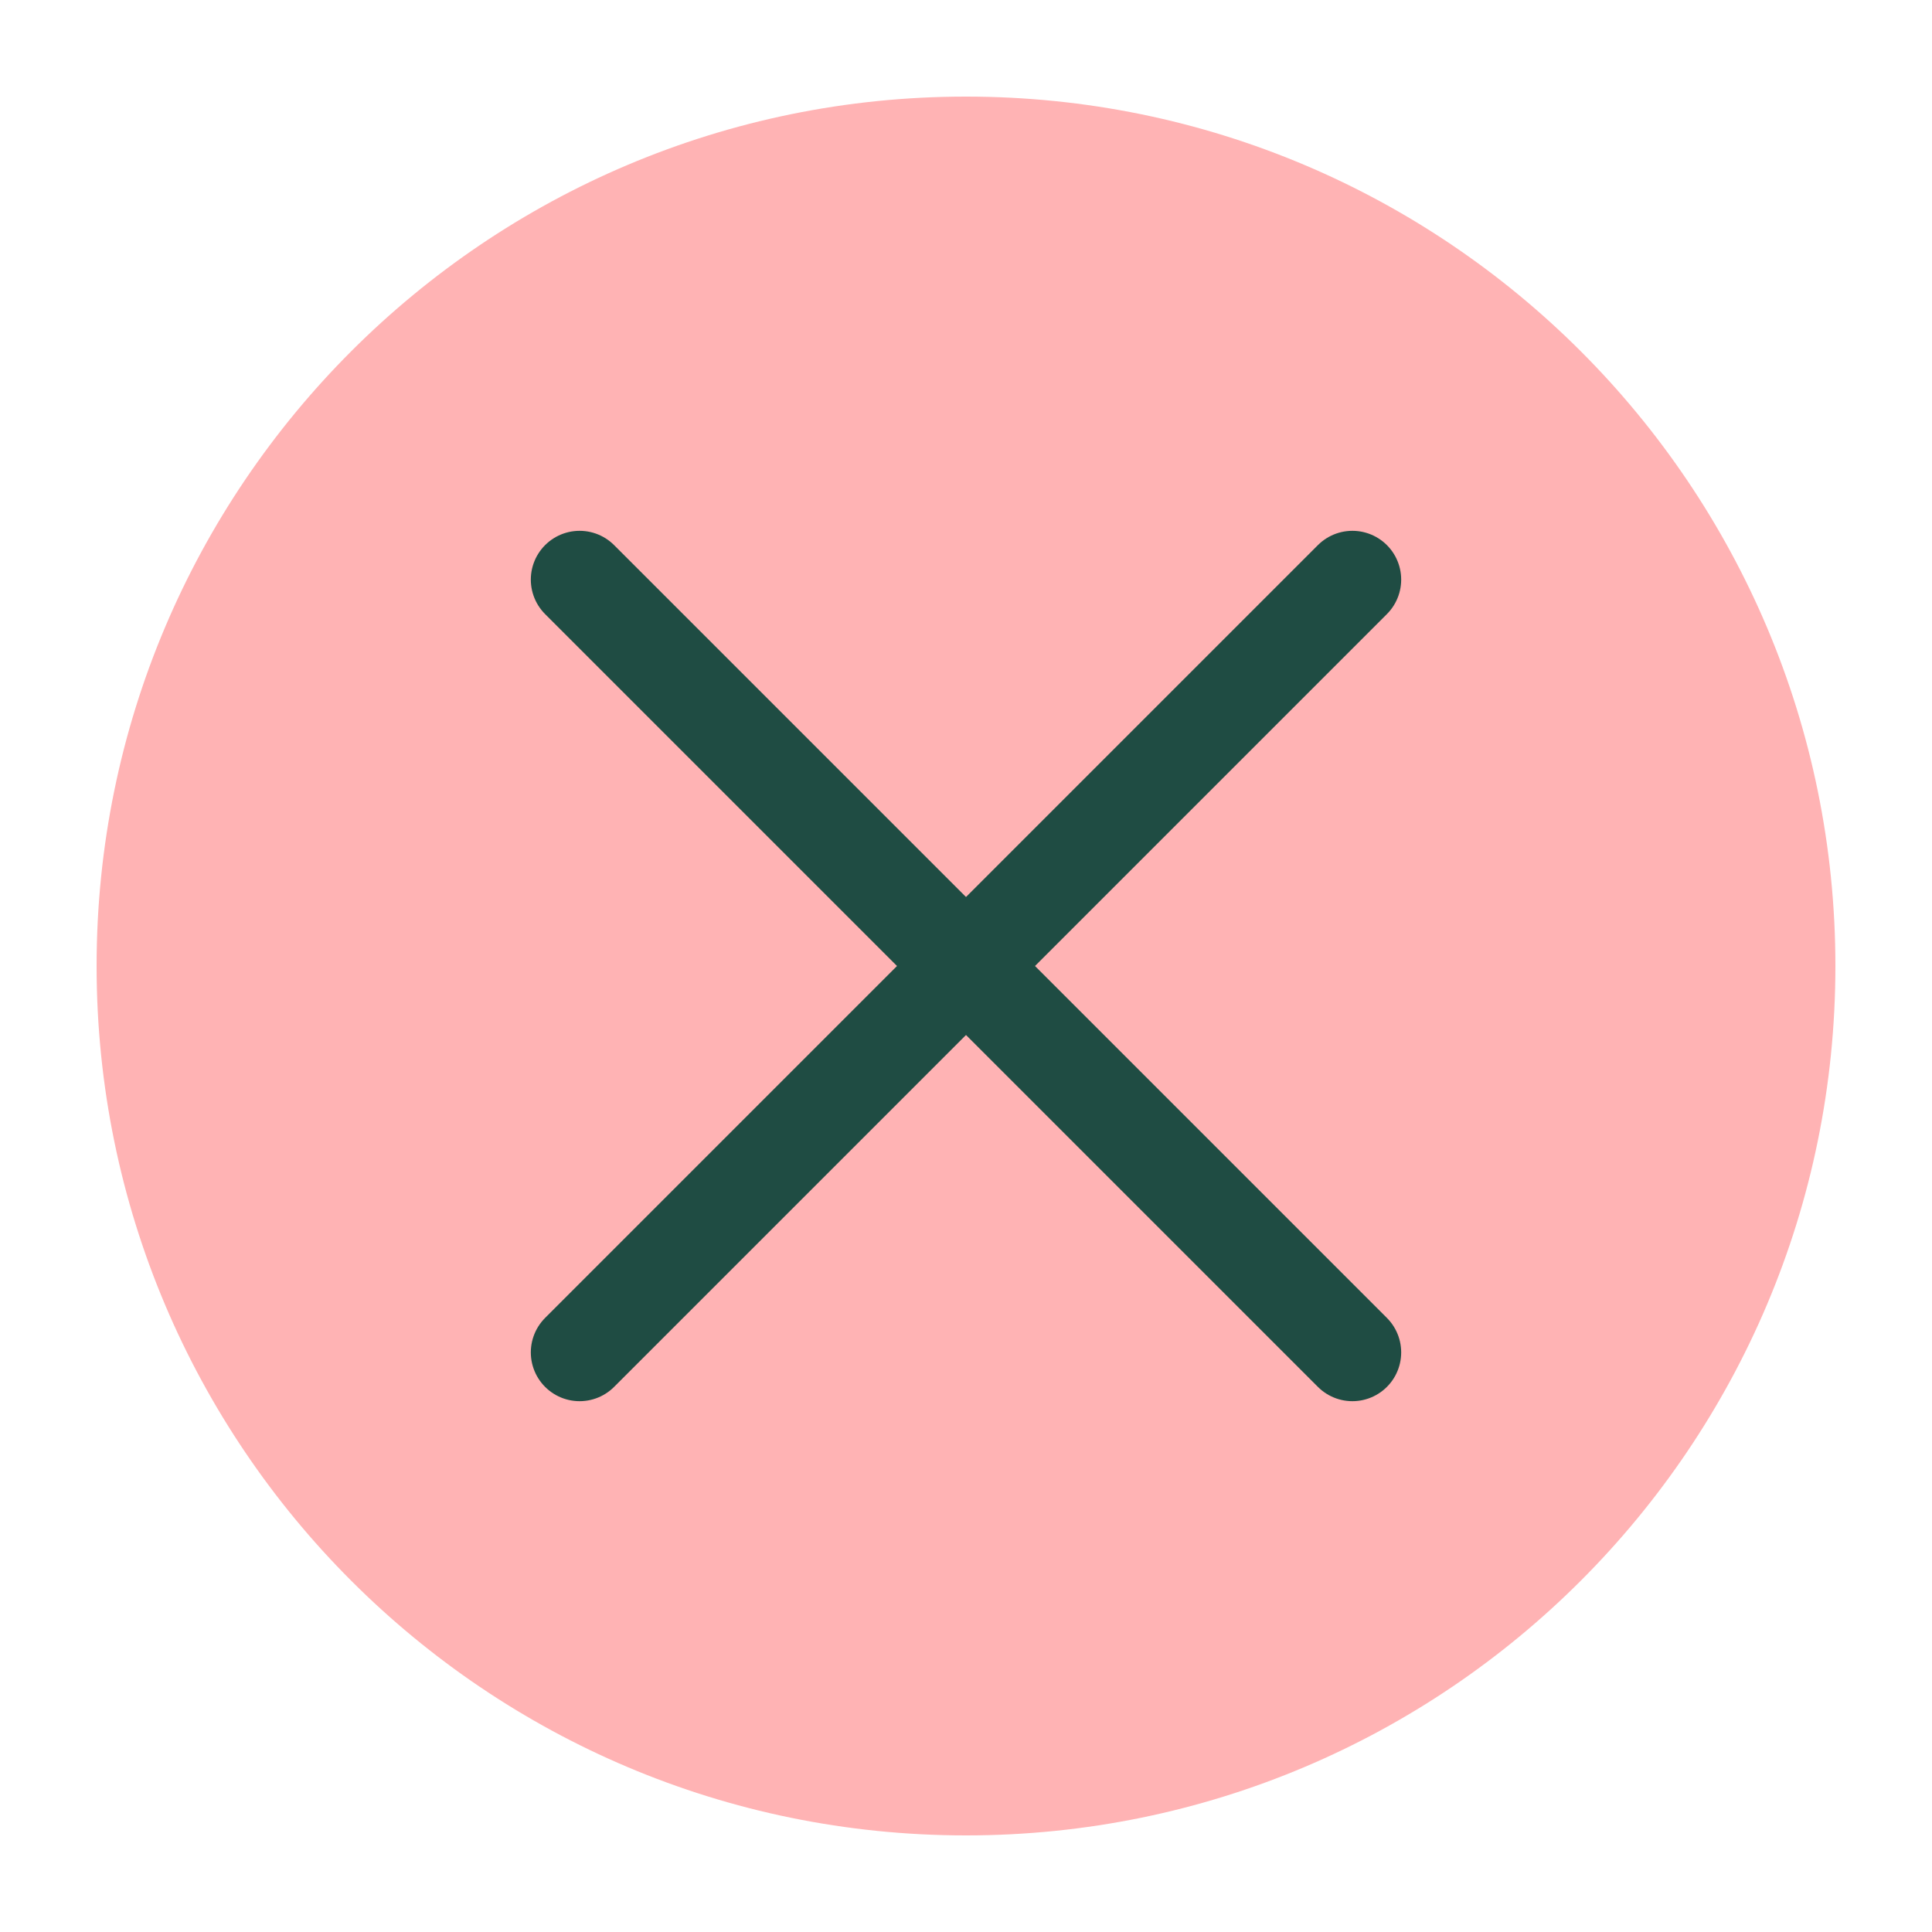
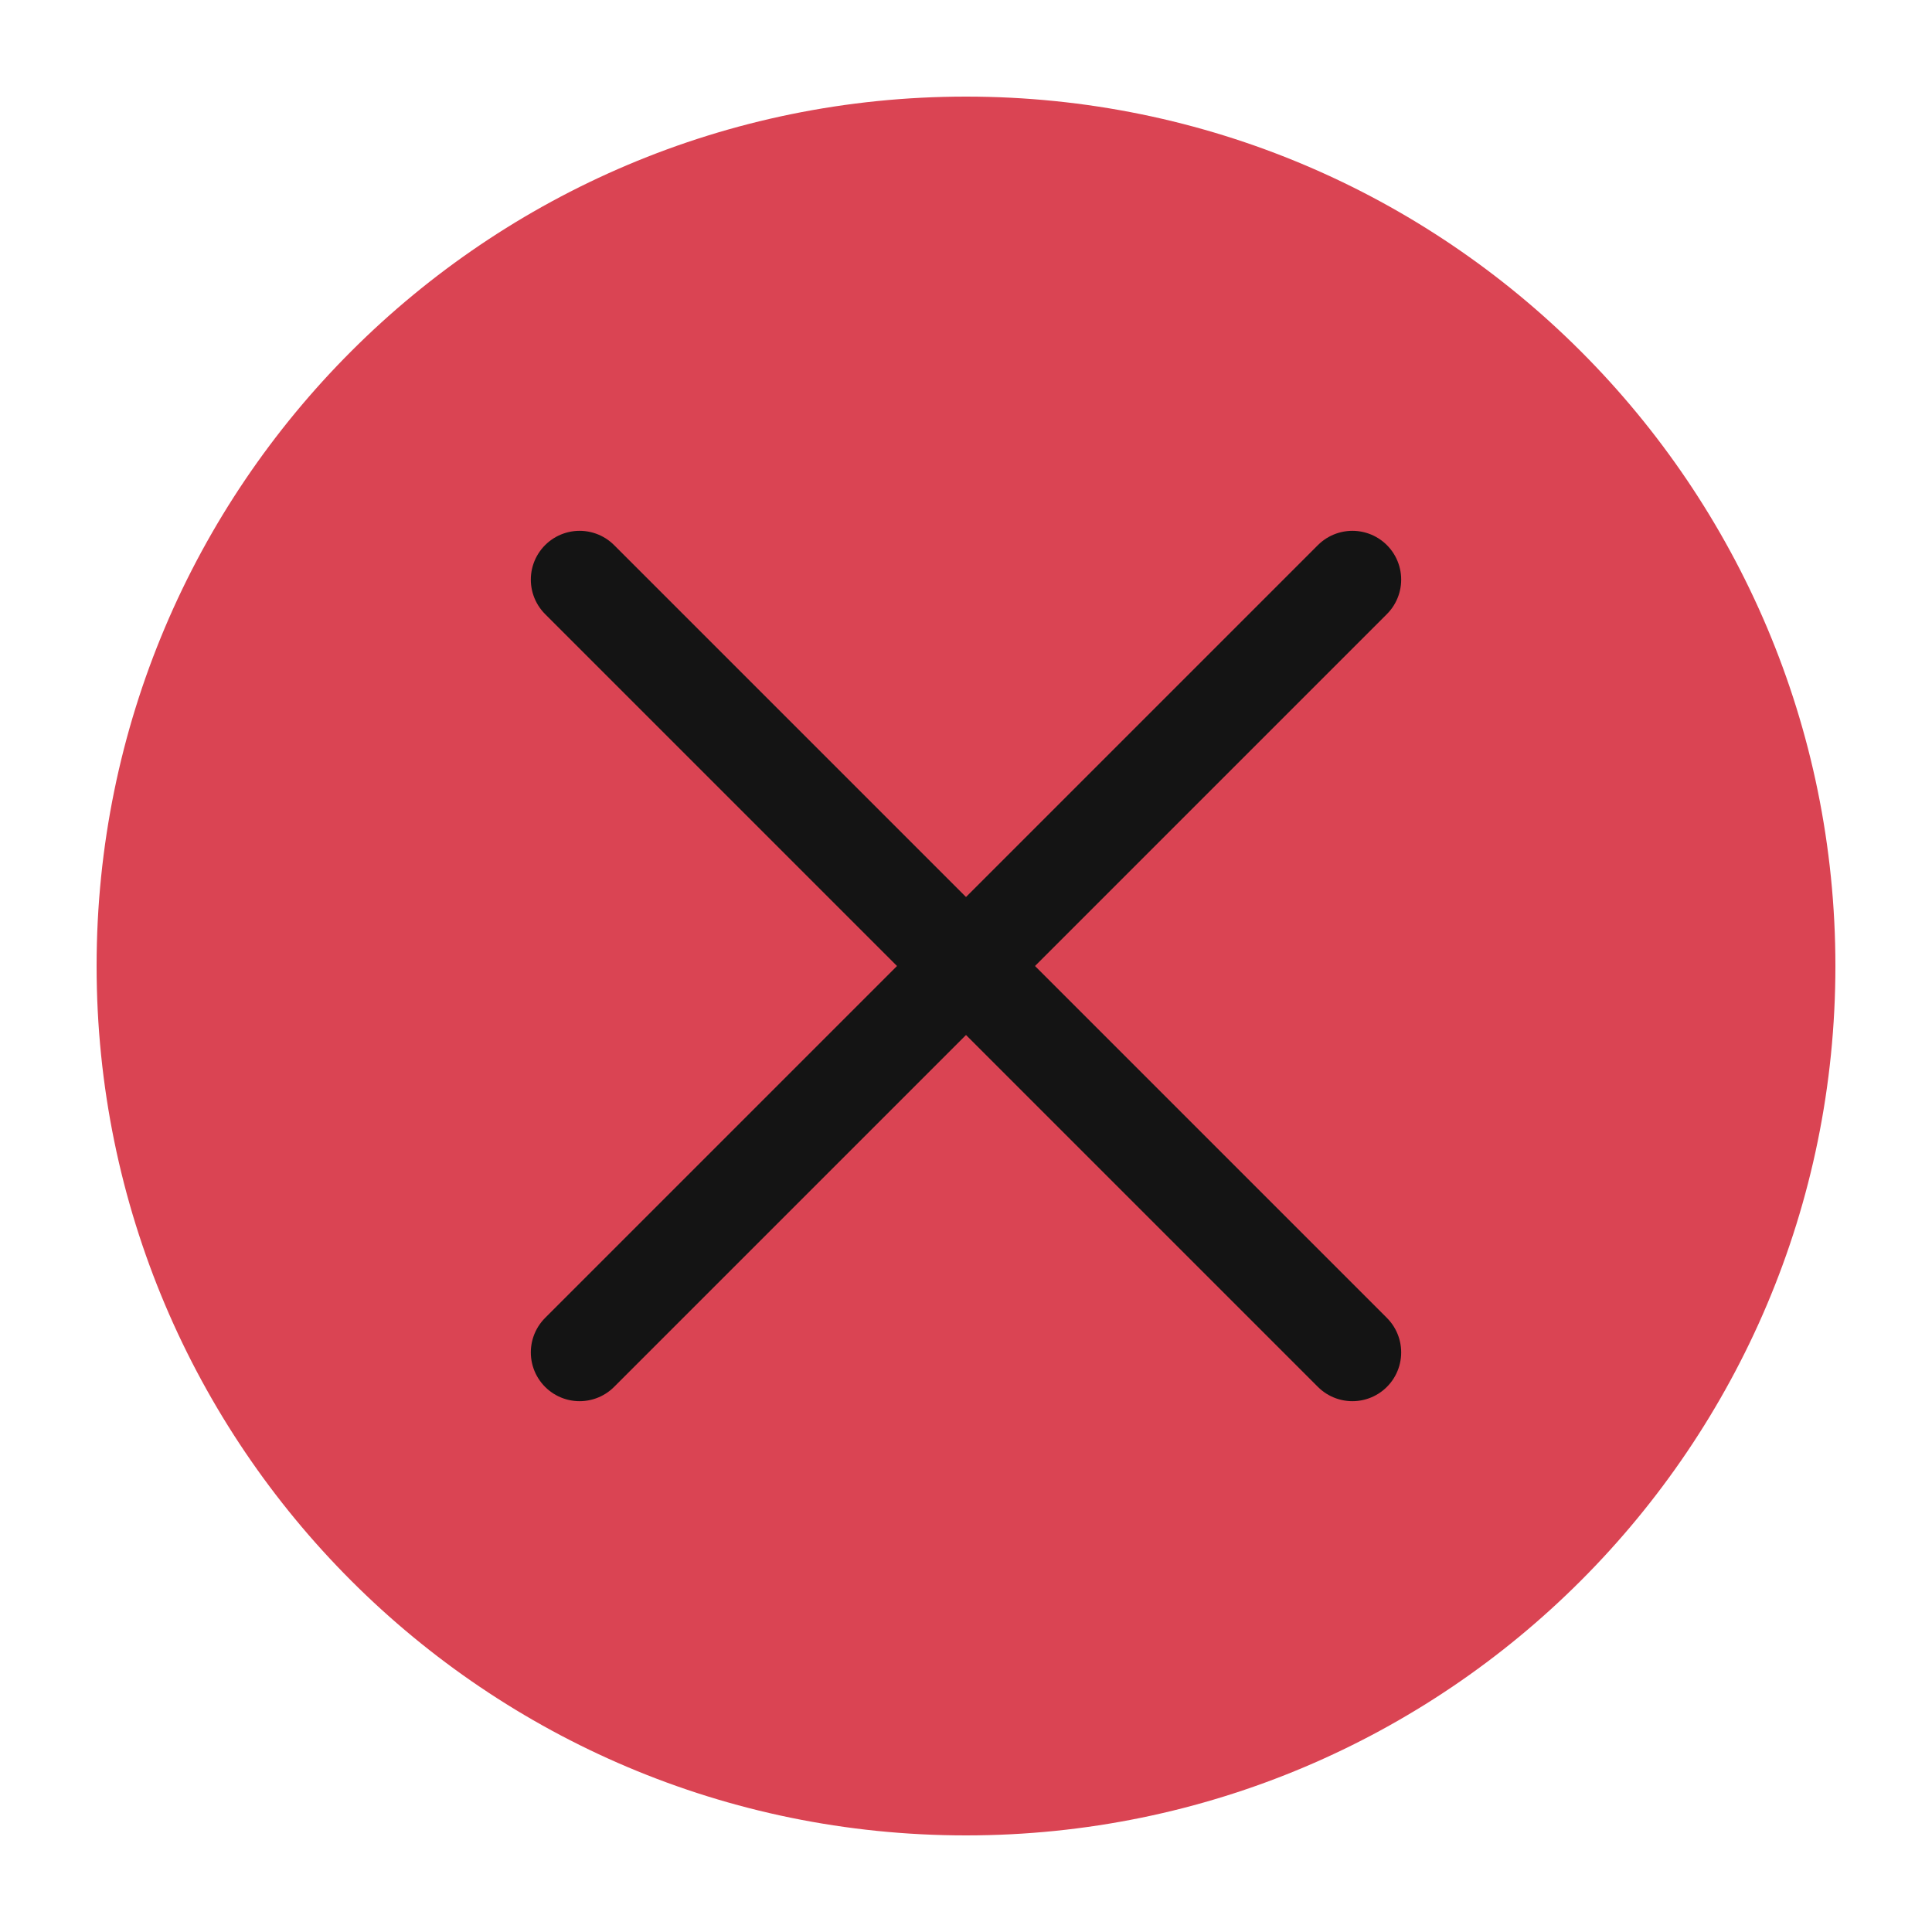
<svg xmlns="http://www.w3.org/2000/svg" viewBox="0 0 50 50" version="1.2" baseProfile="tiny">
  <defs>
</defs>
  <g fill="none" stroke="black" stroke-width="1" fill-rule="evenodd" stroke-linecap="square" stroke-linejoin="bevel">
-     <g fill="#ffb3b4" fill-opacity="1" stroke="none" transform="matrix(2.5,0,0,2.5,2.5,2.5)" font-family="Iosevka Term Curly" font-size="12" font-weight="500" font-style="normal">
+     <g fill="#da4453" fill-opacity="1" stroke="none" transform="matrix(2.5,0,0,2.5,2.5,2.5)" font-family="Iosevka Term Curly" font-size="12" font-weight="500" font-style="normal">
      <circle cx="9" cy="9" r="9" />
    </g>
-     <g fill="none" stroke="#1f4c43" stroke-opacity="1" stroke-width="1.01" stroke-linecap="round" stroke-linejoin="miter" stroke-miterlimit="2" transform="matrix(2.5,0,0,2.5,2.5,2.5)" font-family="Iosevka Term Curly" font-size="12" font-weight="500" font-style="normal">
+     <g fill="none" stroke="#141414" stroke-opacity="1" stroke-width="1.01" stroke-linecap="round" stroke-linejoin="miter" stroke-miterlimit="2" transform="matrix(2.5,0,0,2.5,2.5,2.5)" font-family="Iosevka Term Curly" font-size="12" font-weight="500" font-style="normal">
      <polyline fill="none" vector-effect="none" points="5,5 13,13 " />
      <polyline fill="none" vector-effect="none" points="13,5 5,13 " />
    </g>
    <g fill="none" stroke="#000000" stroke-opacity="1" stroke-width="1" stroke-linecap="square" stroke-linejoin="bevel" transform="matrix(1,0,0,1,0,0)" font-family="Iosevka Term Curly" font-size="12" font-weight="500" font-style="normal">
</g>
  </g>
</svg>
